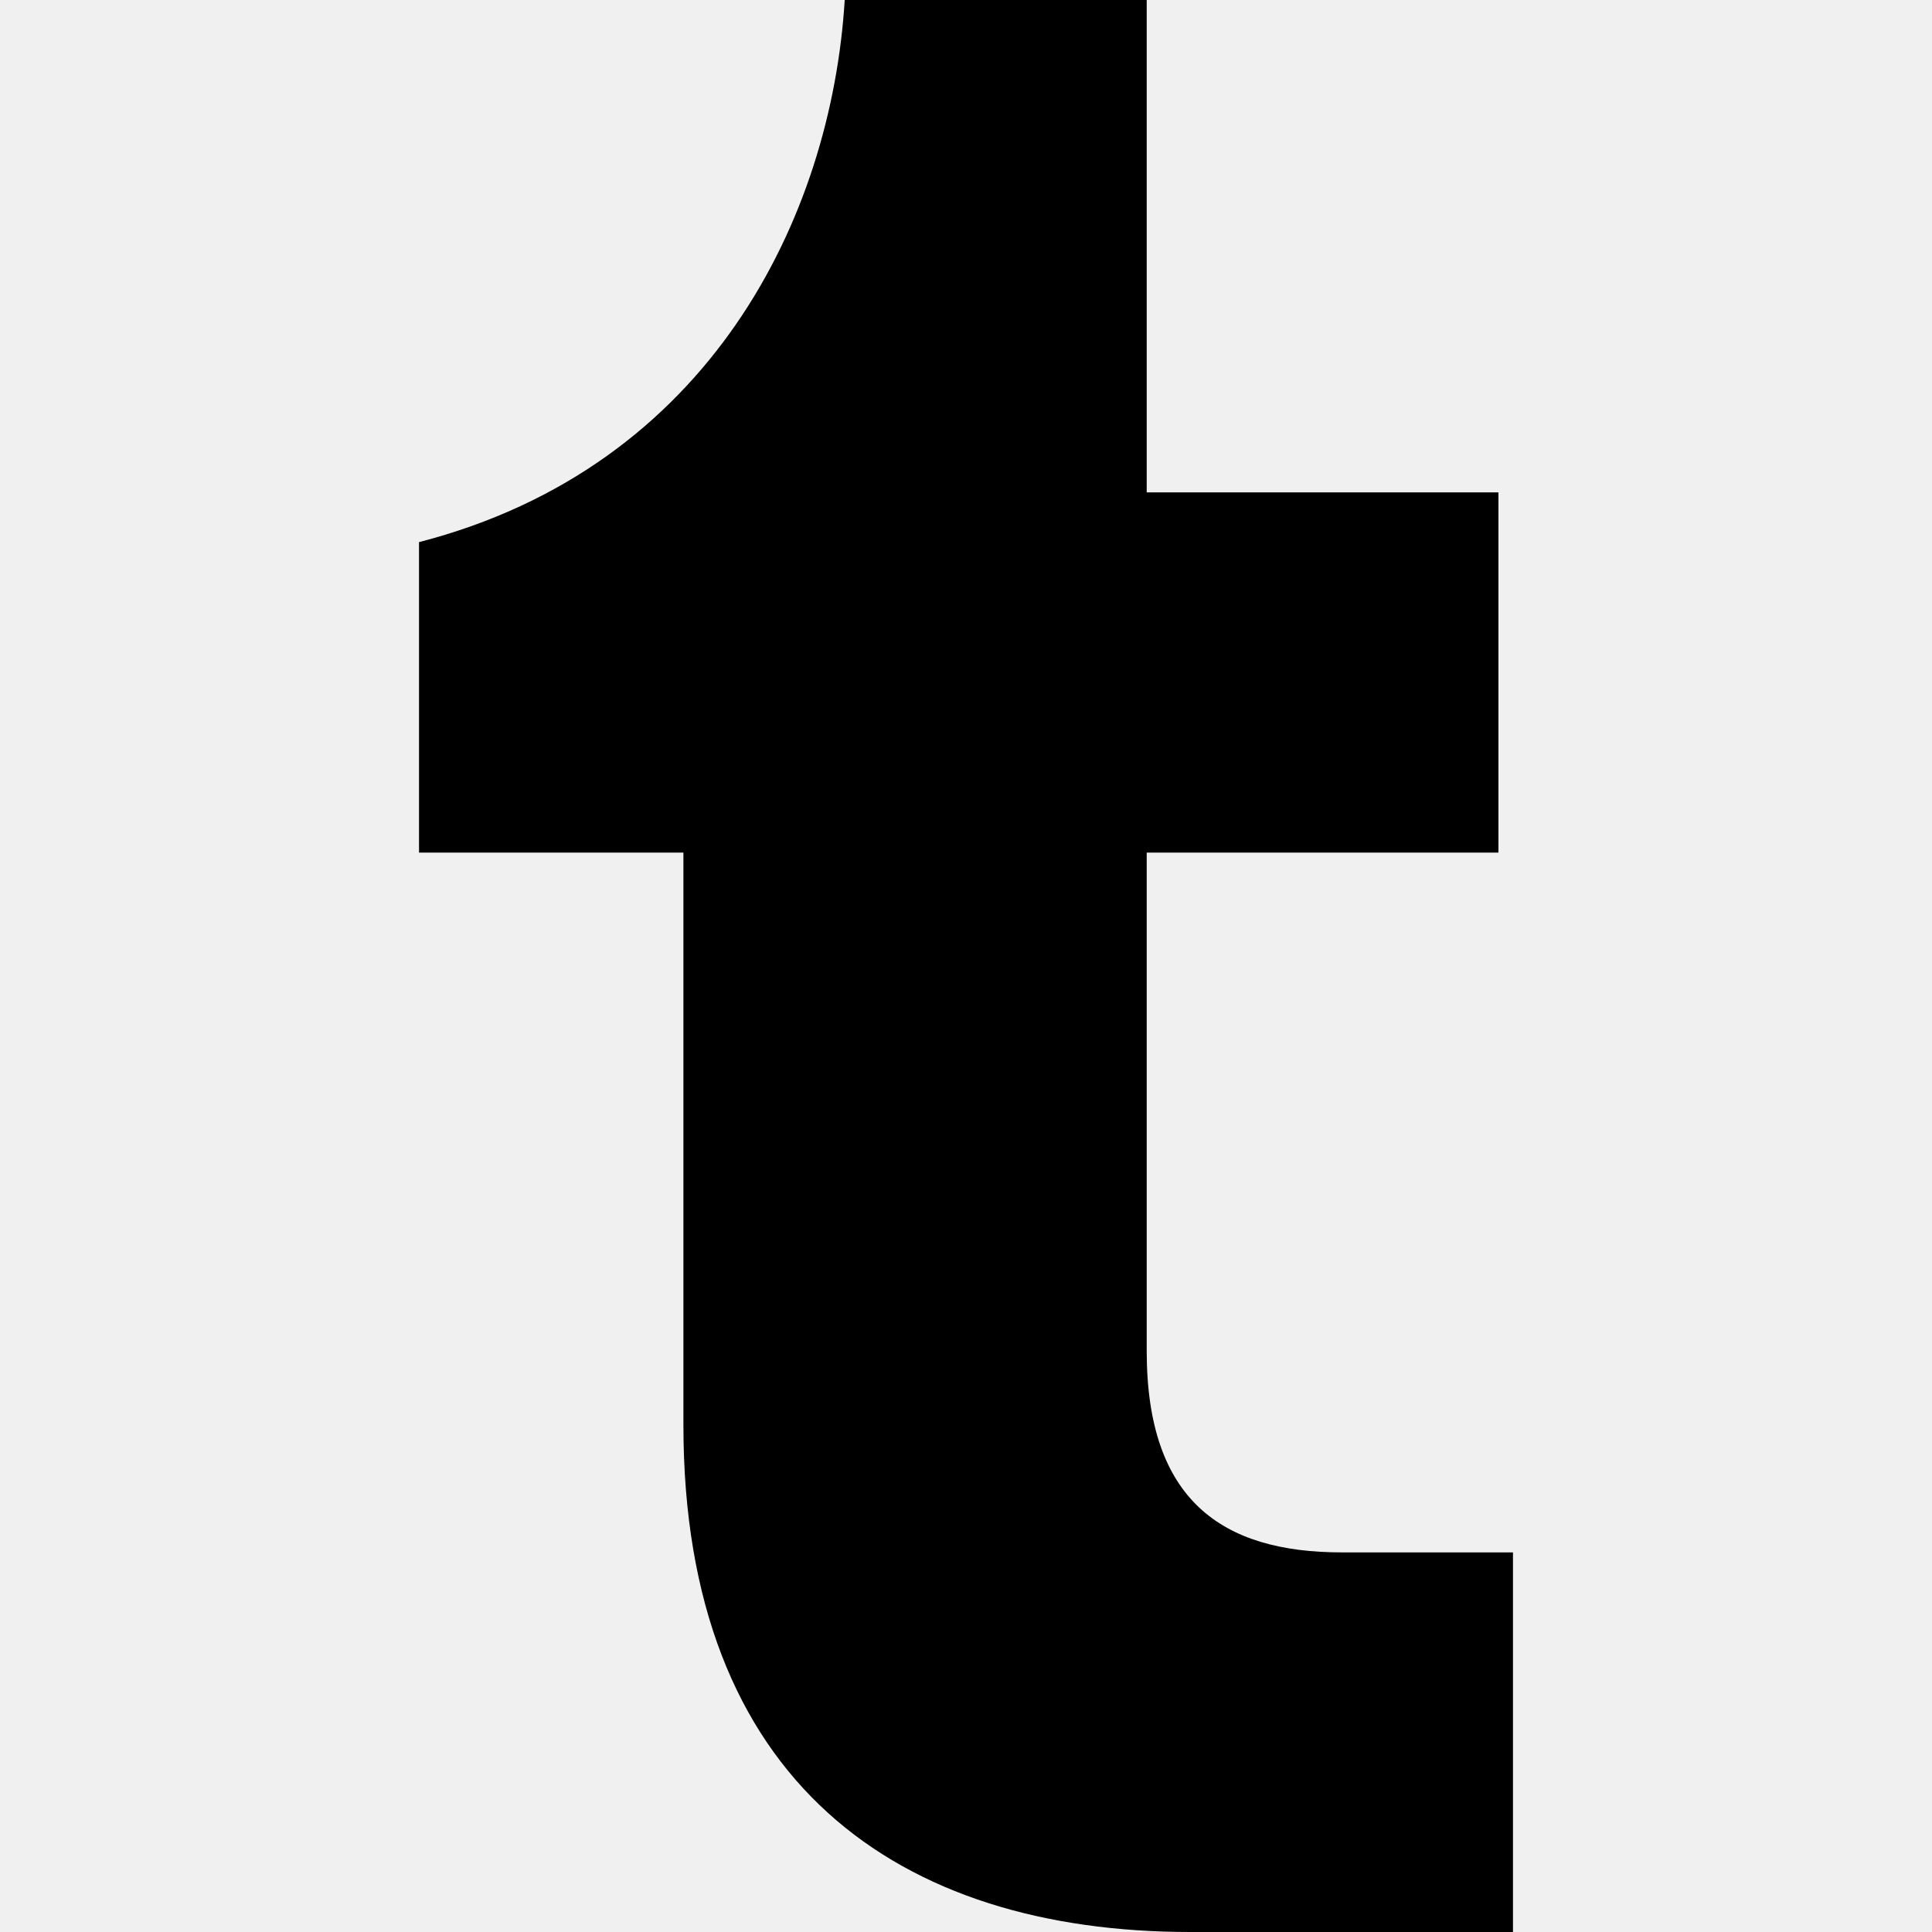
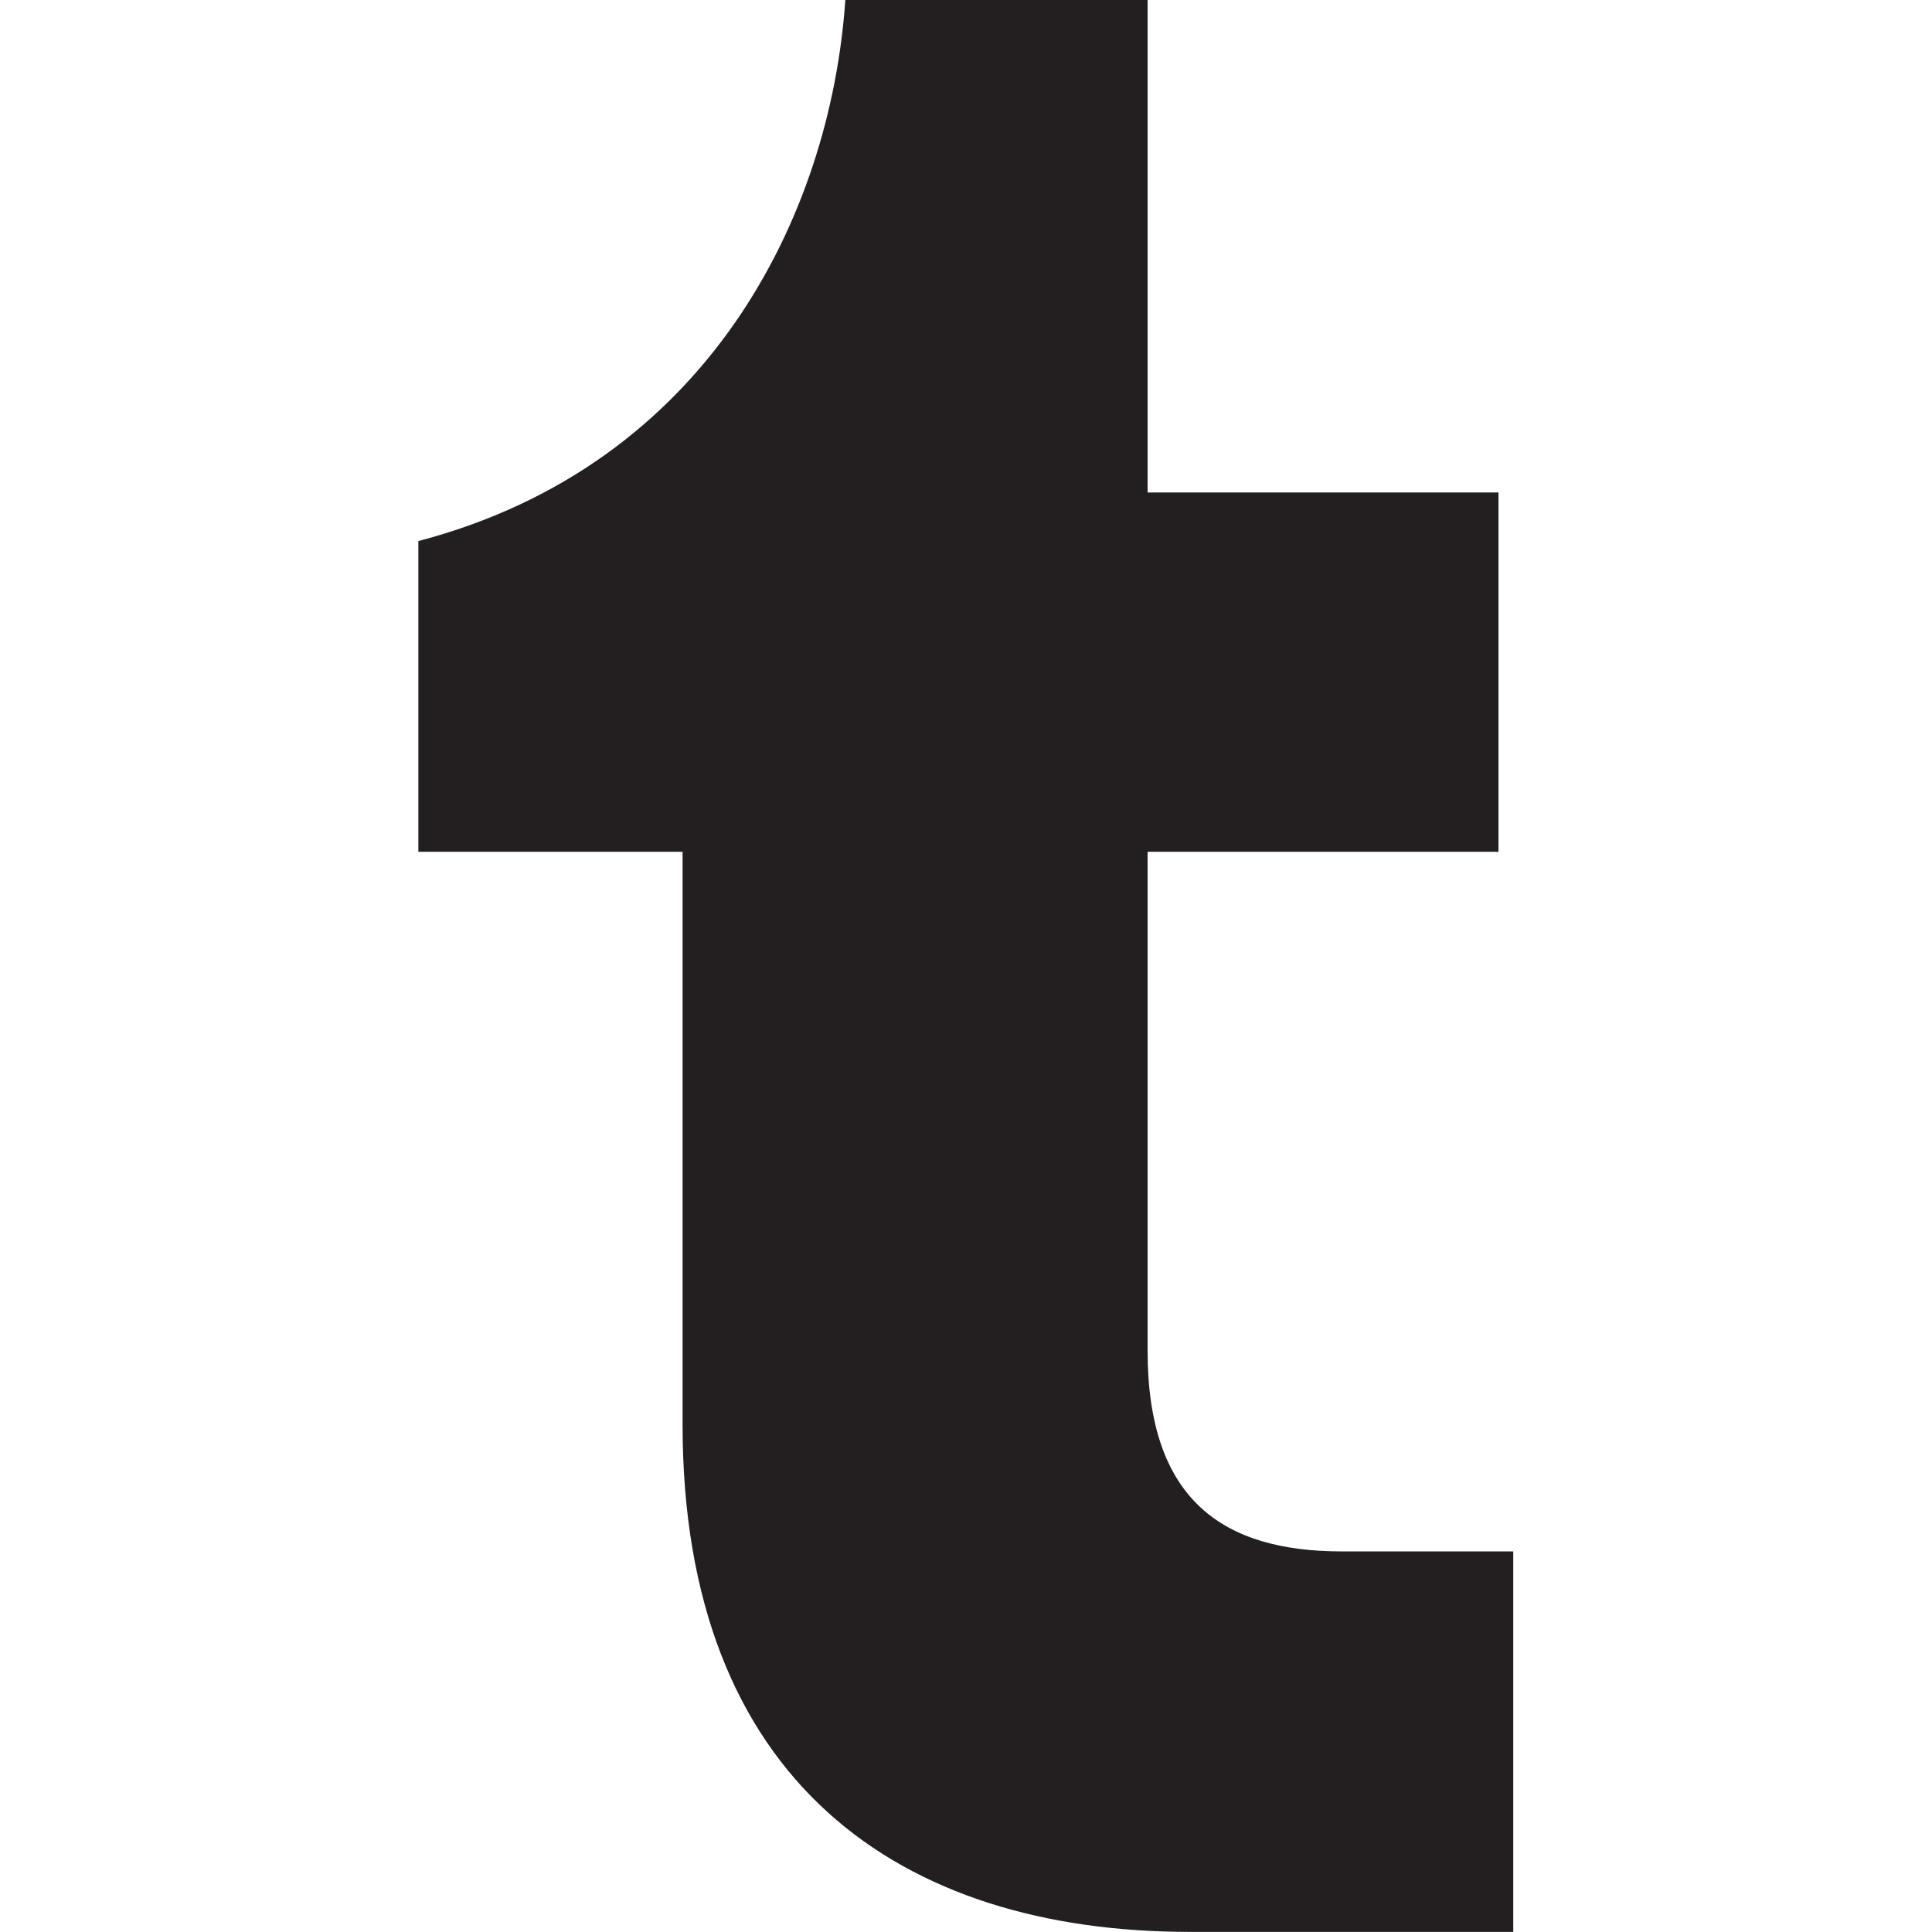
- <svg xmlns="http://www.w3.org/2000/svg" version="1.1" id="Layer_1" x="0px" y="0px" width="16" height="16" viewBox="0 0 90.2 159.3" style="enable-background:new 0 0 90.2 159.3;" xml:space="preserve">
-   <defs id="defs95" />
+ <svg xmlns="http://www.w3.org/2000/svg" width="16" height="16" viewBox="0 0 1.377 2.429" version="1.1" id="svg85" xml:space="preserve">
+   <defs id="defs82" />
+   <g id="layer1" transform="translate(-108.8666,-102.5589)">
+     <g id="g560" transform="matrix(0.0265746,0,0,0.0265746,117.3492,82.49768)">
+       <text transform="translate(-696.6951,-356.281)" class="st0" style="font-size:45.816px;font-family:MyriadPro-Regular" id="text4">Black #000000</text>
+       <text transform="translate(-1587.354,-356.281)" id="text14">
+         <tspan x="0" y="0" class="st0" style="font-size:45.816px;font-family:MyriadPro-Regular" id="tspan6">Notes:</tspan>
+         <tspan x="0" y="110" class="st0" style="font-size:45.816px;font-family:MyriadPro-Regular" id="tspan8">Always use the full wordmark</tspan>
+         <tspan x="0" y="164.9" class="st0" style="font-size:45.816px;font-family:MyriadPro-Regular" id="tspan10">unless you’re explicitly speaking to</tspan>
+         <tspan x="0" y="219.9" class="st0" style="font-size:45.816px;font-family:MyriadPro-Regular" id="tspan12">or marketing the iOS or Android app</tspan>
+       </text>
+       <text transform="translate(-691.9711,189.9763)" class="st0" style="font-size:21.804px;font-family:MyriadPro-Regular" id="text16">iOS icon</text>
+       <text transform="translate(-696.6951,-111.0251)" class="st0" style="font-size:21.804px;font-family:MyriadPro-Regular" id="text18">Wordmark (always use full word)</text>
+       <text transform="translate(-369.3826,189.9763)" class="st0" style="font-size:21.804px;font-family:MyriadPro-Regular" id="text20">Android Icon</text>
+       <text transform="translate(-2.538842e-4,189.9763)" class="st0" style="font-size:21.804px;font-family:MyriadPro-Regular" id="text22">t icon</text>
+       <text transform="translate(-696.6951,363.683)" class="st0" style="font-size:45.816px;font-family:MyriadPro-Regular" id="text24">White #000000</text>
+       <text transform="translate(-691.9711,909.9404)" class="st0" style="font-size:21.804px;font-family:MyriadPro-Regular" id="text26">iOS icon</text>
+       <text transform="translate(-696.6951,608.9389)" class="st0" style="font-size:21.804px;font-family:MyriadPro-Regular" id="text28">Wordmark (always use full word)</text>
+       <text transform="translate(-369.3826,909.9404)" class="st0" style="font-size:21.804px;font-family:MyriadPro-Regular" id="text30">Android Icon</text>
+       <text transform="translate(-2.538842e-4,909.9404)" class="st0" style="font-size:21.804px;font-family:MyriadPro-Regular" id="text32">t icon</text>
+       <text transform="translate(239.2582,-356.281)" class="st0" style="font-size:45.816px;font-family:MyriadPro-Regular" id="text34">Blue #001935</text>
+       <text transform="translate(243.9822,189.9763)" class="st0" style="font-size:21.804px;font-family:MyriadPro-Regular" id="text36">iOS icon</text>
+       <text transform="translate(239.2582,-111.0251)" class="st0" style="font-size:21.804px;font-family:MyriadPro-Regular" id="text38">Wordmark (always use full word)</text>
+       <text transform="translate(566.5707,189.9763)" class="st0" style="font-size:21.804px;font-family:MyriadPro-Regular" id="text40">Android Icon</text>
+       <text transform="translate(935.953,189.9763)" class="st0" style="font-size:21.804px;font-family:MyriadPro-Regular" id="text42">t icon</text>
+       <path class="st1" d="m 302.9,-147.5 c -24,0 -41.8,-12.3 -41.8,-41.8 v -47.2 h -21.8 v -25.6 c 24,-6.2 34,-26.8 35.1,-44.7 h 24.9 v 40.6 h 29 v 29.7 h -29 v 41.1 c 0,12.3 6.2,16.6 16.1,16.6 h 14.1 v 31.3 z m 89,1.4 c 13.6,0 29.3,-5.9 37.8,-16.4 v 15 h 44.8 V -173 h -11.4 v -93.3 H 409 v 25.9 h 15.4 v 44.9 c 0,3.6 -3,18.7 -23.3,18.7 -13,0 -15.4,-7.8 -15.4,-17.7 v -71.8 h -39.9 v 73.4 c 0,18.3 8.3,46.8 46.1,46.8 z m 96.9,-1.4 h 65.6 V -173 H 541 v -44.4 c 0,-6.5 5.5,-19.7 22.4,-19.7 13.6,0 16.4,8.3 16.4,18.1 v 46 h -13.2 v 25.5 h 65.1 V -173 H 618 v -44.4 c 0,-6.5 5,-19.7 21.9,-19.7 13.7,0 17.1,8.3 17.1,18.1 v 46 h -13 v 25.5 h 64.8 V -173 h -13.3 v -41.5 c 0,-24.4 -9.2,-53.2 -45.6,-53.2 -18,0 -32.7,8.5 -38.9,19 -7.8,-11.9 -19.7,-19 -37.4,-19 -14.1,0 -29.5,6 -37.8,17.4 v -16 h -49.2 v 25.9 h 15.9 V -173 H 489 v 25.5 z m 303,1.4 c 33.2,0 51,-24.9 51,-62.2 0,-35.8 -16.6,-59.3 -50.3,-59.3 -11.9,0 -23.7,4.5 -30.9,10 v -49.2 h -54.8 v 25.7 h 15.9 v 133.6 h 36.5 V -158 c 9.4,7.8 20.5,11.9 32.6,11.9 z m -8.3,-29 c -11.6,0 -23,-7.4 -23,-30.6 0,-28 13.5,-33 22.8,-33 10.8,0 20.4,8.8 20.4,30.5 0,31.4 -14.1,32.4 -20.2,33.1 z m 66.5,27.6 h 66 V -173 h -14 v -133.9 h -54.4 v 25.7 h 15.9 V -173 H 850 Z m 80.4,0 h 64.9 V -173 H 982 v -33.2 c 0,-22.6 15.9,-27.5 28,-27.5 h 16.1 v -34 h -13 c -14.7,0 -28.3,7.1 -34.4,18.5 v -17.2 h -49.4 v 25.9 h 14.3 v 67.4 h -13.1 v 25.6 z" id="path44" />
+       <path class="st1" d="m 999.6,159.3 c -24,0 -41.8,-12.3 -41.8,-41.8 V 70.3 H 936 V 44.7 C 960,38.5 970,17.9 971.1,0 H 996 v 40.6 h 29 v 29.7 h -29 v 41.1 c 0,12.3 6.2,16.6 16.1,16.6 h 14.1 v 31.3 z" id="path46" />
+       <g id="g52">
+         <path class="st1" d="m 645.1,1.3 c -43.4,0 -78.6,35.1 -78.6,78.3 0,43.2 35.1,78.5 78.6,78.5 43.2,0 78.3,-35.3 78.3,-78.5 C 723.5,36.2 688.3,1.3 645.1,1.3 Z" id="path48" />
+         <path class="st0" d="m 651.2,97.3 c 0,7.1 3.6,9.5 9.2,9.5 h 8.1 v 18 h -15.3 c -13.7,0 -24,-7.1 -24,-24 V 73.7 H 616.7 V 59 c 13.7,-3.6 19.5,-15.4 20.2,-25.6 h 14.3 v 23.3 h 16.6 v 17 h -16.6 v 23.6" id="path50" />
+       </g>
+       <g id="g58">
+         <path class="st1" d="m 359.9,7.3 h -87 C 257,7.3 244,20.3 244,36.2 v 87 c 0,15.9 13,28.9 28.9,28.9 h 87 c 15.9,0 28.9,-13 28.9,-28.9 v -87 c 0,-15.9 -13,-28.9 -28.9,-28.9 z" id="path54" />
+         <path class="st0" d="M 341.3,124.8 H 326 c -13.7,0 -24,-7.1 -24,-24 V 73.7 H 289.5 V 59 C 303.2,55.4 309,43.6 309.7,33.4 H 324 v 23.3 h 16.6 v 17 H 324 v 23.6 c 0,7.1 3.6,9.5 9.2,9.5 h 8.1 z" id="path56" />
+       </g>
+       <path class="st0" d="m -633.1,573.9 c -24,0 -41.8,-12.3 -41.8,-41.8 v -47.2 h -21.8 v -25.6 c 24,-6.2 34,-26.8 35.1,-44.7 h 24.9 v 40.6 h 29 v 29.7 h -29 V 526 c 0,12.3 6.2,16.6 16.1,16.6 h 14.1 v 31.3 z m 89.1,1.4 c 13.6,0 29.3,-5.9 37.8,-16.4 v 15 h 44.8 v -25.5 h -11.4 V 455.1 H -527 V 481 h 15.4 v 45 c 0,3.6 -3,18.7 -23.3,18.7 -13,0 -15.4,-7.8 -15.4,-17.7 v -71.8 h -39.9 v 73.4 c 0.1,18.3 8.4,46.7 46.2,46.7 z m 96.9,-1.4 h 65.6 v -25.5 h -13.4 V 504 c 0,-6.5 5.5,-19.7 22.4,-19.7 13.6,0 16.4,8.3 16.4,18.1 v 46 h -13.2 v 25.5 h 65.1 V 548.4 H -318 V 504 c 0,-6.5 5,-19.7 21.9,-19.7 13.7,0 17.1,8.3 17.1,18.1 v 46 h -13 v 25.5 h 64.8 v -25.5 h -13.3 V 507 c 0,-24.4 -9.2,-53.2 -45.6,-53.2 -18,0 -32.7,8.5 -38.9,19 -7.8,-11.9 -19.7,-19 -37.4,-19 -14.1,0 -29.5,6 -37.8,17.4 v -16 h -49.2 v 25.9 h 15.9 v 67.4 H -447 v 25.4 z m 303,1.4 c 33.2,0 51,-24.9 51,-62.2 0,-35.8 -16.6,-59.3 -50.3,-59.3 -11.9,0 -23.7,4.5 -30.9,10 v -49.2 h -54.8 v 25.7 h 15.9 v 133.6 h 36.5 v -10.5 c 9.3,7.9 20.5,11.9 32.6,11.9 z m -8.3,-28.9 c -11.6,0 -23,-7.4 -23,-30.6 0,-28 13.5,-33 22.8,-33 10.8,0 20.4,8.8 20.4,30.5 -0.1,31.4 -14.1,32.4 -20.2,33.1 z m 66.5,27.5 h 66 V 548.4 H -34 V 414.6 h -54.4 v 25.7 h 15.9 V 548.5 H -86 v 25.4 z m 80.4,0 H 59.4 V 548.4 H 46.1 v -33.2 c 0,-22.6 15.9,-27.5 28,-27.5 h 16.1 v -34 h -13 c -14.7,0 -28.3,7.1 -34.4,18.5 V 455 H -6.7 v 25.9 H 7.6 v 67.4 H -5.5 Z" id="path60" />
+       <path class="st0" d="m 63.6,880.8 c -24,0 -41.8,-12.3 -41.8,-41.8 V 791.8 H 0 V 766.2 C 24,760 34,739.4 35.1,721.5 H 60 V 762 h 29 v 29.7 H 60 v 41.1 c 0,12.3 6.2,16.6 16.1,16.6 h 14.1 v 31.3 H 63.6 Z" id="path62" />
+       <g id="g68">
+         <path class="st0" d="m -290.8,722.7 c -43.4,0 -78.6,35.1 -78.6,78.3 0,43.2 35.1,78.5 78.6,78.5 43.2,0 78.3,-35.3 78.3,-78.5 0,-43.4 -35.1,-78.3 -78.3,-78.3 z" id="path64" />
+         <path class="st2" d="m -284.7,818.8 c 0,7.1 3.6,9.5 9.2,9.5 h 8.1 v 18 h -15.3 c -13.7,0 -24,-7.1 -24,-24 v -27.1 h -12.5 v -14.7 c 13.7,-3.6 19.5,-15.4 20.2,-25.6 h 14.3 v 23.3 h 16.6 v 17 h -16.6 v 23.6" id="path66" />
+       </g>
+       <g id="g74">
+         <path class="st0" d="m -576.1,728.7 h -87 c -15.9,0 -28.9,13 -28.9,28.9 v 87 c 0,15.9 13,28.9 28.9,28.9 h 87 c 15.9,0 28.9,-13 28.9,-28.9 v -87 c 0.1,-15.9 -13,-28.9 -28.9,-28.9 z" id="path70" />
+         <path class="st2" d="m -594.6,846.2 h -15.3 c -13.7,0 -24,-7.1 -24,-24 v -27.1 h -12.5 v -14.7 c 13.7,-3.6 19.5,-15.4 20.2,-25.6 h 14.3 v 23.3 h 16.6 v 17 h -16.6 v 23.6 c 0,7.1 3.6,9.5 9.2,9.5 h 8.1 z" id="path72" />
+       </g>
+       <path d="m -633.1,-147.5 c -24,0 -41.8,-12.3 -41.8,-41.8 v -47.2 h -21.8 v -25.6 c 24,-6.2 34,-26.8 35.1,-44.7 h 24.9 v 40.6 h 29 v 29.7 h -29 v 41.1 c 0,12.3 6.2,16.6 16.1,16.6 h 14.1 v 31.3 z m 89.1,1.4 c 13.6,0 29.3,-5.9 37.8,-16.4 v 15 h 44.8 V -173 h -11.4 v -93.3 H -527 v 25.9 h 15.4 v 44.9 c 0,3.6 -3,18.7 -23.3,18.7 -13,0 -15.4,-7.8 -15.4,-17.7 v -71.8 h -39.9 v 73.4 c 0.1,18.3 8.4,46.8 46.2,46.8 z m 96.9,-1.4 h 65.6 V -173 h -13.4 v -44.4 c 0,-6.5 5.5,-19.7 22.4,-19.7 13.6,0 16.4,8.3 16.4,18.1 v 46 h -13.2 v 25.5 h 65.1 V -173 H -318 v -44.4 c 0,-6.5 5,-19.7 21.9,-19.7 13.7,0 17.1,8.3 17.1,18.1 v 46 h -13 v 25.5 h 64.8 V -173 h -13.3 v -41.5 c 0,-24.4 -9.2,-53.2 -45.6,-53.2 -18,0 -32.7,8.5 -38.9,19 -7.8,-11.9 -19.7,-19 -37.4,-19 -14.1,0 -29.5,6 -37.8,17.4 v -16 h -49.2 v 25.9 h 15.9 V -173 H -447 v 25.5 z m 303,1.4 c 33.2,0 51,-24.9 51,-62.2 0,-35.8 -16.6,-59.3 -50.3,-59.3 -11.9,0 -23.7,4.5 -30.9,10 v -49.2 h -54.8 v 25.7 h 15.9 v 133.6 h 36.5 V -158 c 9.3,7.8 20.5,11.9 32.6,11.9 z m -8.3,-29 c -11.6,0 -23,-7.4 -23,-30.6 0,-28 13.5,-33 22.8,-33 10.8,0 20.4,8.8 20.4,30.5 -0.1,31.4 -14.1,32.4 -20.2,33.1 z m 66.5,27.6 h 66 V -173 H -34 v -133.9 h -54.4 v 25.7 h 15.9 V -173 H -86 v 25.5 z m 80.4,0 H 59.4 V -173 H 46.1 v -33.2 c 0,-22.6 15.9,-27.5 28,-27.5 h 16.1 v -34 h -13 c -14.7,0 -28.3,7.1 -34.4,18.5 v -17.2 H -6.7 v 25.9 H 7.6 v 67.4 H -5.5 Z" id="path76" />
+       <path d="m 63.6,159.3 c -24,0 -41.8,-12.3 -41.8,-41.8 V 70.3 H 0 V 44.7 C 24,38.5 34,17.9 35.1,0 H 60 V 40.6 H 89 V 70.3 H 60 v 41.1 c 0,12.3 6.2,16.6 16.1,16.6 h 14.1 v 31.3 z" id="path78" />
+       <g id="g84">
+         <path d="m -290.8,1.3 c -43.4,0 -78.6,35.1 -78.6,78.3 0,43.2 35.1,78.5 78.6,78.5 43.2,0 78.3,-35.3 78.3,-78.5 0,-43.4 -35.1,-78.3 -78.3,-78.3 z" id="path80" />
+         <path class="st0" d="m -284.7,97.3 c 0,7.1 3.6,9.5 9.2,9.5 h 8.1 v 18 h -15.3 c -13.7,0 -24,-7.1 -24,-24 V 73.7 h -12.5 V 59 c 13.7,-3.6 19.5,-15.4 20.2,-25.6 h 14.3 v 23.3 h 16.6 v 17 h -16.6 v 23.6" id="path82" />
+       </g>
+       <g id="g90">
+         <path d="m -576.1,7.3 h -87 c -15.9,0 -28.9,13 -28.9,28.9 v 87 c 0,15.9 13,28.9 28.9,28.9 h 87 c 15.9,0 28.9,-13 28.9,-28.9 v -87 c 0.1,-15.9 -13,-28.9 -28.9,-28.9 z" id="path86" />
+         <path class="st0" d="m -594.6,124.8 h -15.3 c -13.7,0 -24,-7.1 -24,-24 V 73.7 h -12.5 V 59 c 13.7,-3.6 19.5,-15.4 20.2,-25.6 h 14.3 v 23.3 h 16.6 v 17 h -16.6 v 23.6 c 0,7.1 3.6,9.5 9.2,9.5 h 8.1 z" id="path88" />
+       </g>
+     </g>
+   </g>
  <style type="text/css" id="style2">
	.st0{fill:#FFFFFF;}
	.st1{fill:#001935;}
	.st2{fill:#231F20;}
</style>
-   <text transform="matrix(1 0 0 1 -696.6951 -356.281)" class="st0" style="font-family:'MyriadPro-Regular'; font-size:45.816px;" id="text4">Black #000000</text>
-   <text transform="matrix(1 0 0 1 -1587.354 -356.281)" id="text14">
-     <tspan x="0" y="0" class="st0" style="font-family:'MyriadPro-Regular'; font-size:45.816px;" id="tspan6">Notes:</tspan>
-     <tspan x="0" y="110" class="st0" style="font-family:'MyriadPro-Regular'; font-size:45.816px;" id="tspan8">Always use the full wordmark</tspan>
-     <tspan x="0" y="164.9" class="st0" style="font-family:'MyriadPro-Regular'; font-size:45.816px;" id="tspan10">unless you’re explicitly speaking to </tspan>
-     <tspan x="0" y="219.9" class="st0" style="font-family:'MyriadPro-Regular'; font-size:45.816px;" id="tspan12">or marketing the iOS or Android app </tspan>
-   </text>
-   <text transform="matrix(1 0 0 1 -691.9711 189.9763)" class="st0" style="font-family:'MyriadPro-Regular'; font-size:21.804px;" id="text16">iOS icon</text>
-   <text transform="matrix(1 0 0 1 -696.6951 -111.0251)" class="st0" style="font-family:'MyriadPro-Regular'; font-size:21.804px;" id="text18">Wordmark (always use full word)</text>
-   <text transform="matrix(1 0 0 1 -369.3826 189.9763)" class="st0" style="font-family:'MyriadPro-Regular'; font-size:21.804px;" id="text20">Android Icon</text>
-   <text transform="matrix(1 0 0 1 -2.538842e-04 189.9763)" class="st0" style="font-family:'MyriadPro-Regular'; font-size:21.804px;" id="text22">t icon</text>
-   <text transform="matrix(1 0 0 1 -696.6951 363.683)" class="st0" style="font-family:'MyriadPro-Regular'; font-size:45.816px;" id="text24">White #000000</text>
-   <text transform="matrix(1 0 0 1 -691.9711 909.9404)" class="st0" style="font-family:'MyriadPro-Regular'; font-size:21.804px;" id="text26">iOS icon</text>
-   <text transform="matrix(1 0 0 1 -696.6951 608.9389)" class="st0" style="font-family:'MyriadPro-Regular'; font-size:21.804px;" id="text28">Wordmark (always use full word)</text>
-   <text transform="matrix(1 0 0 1 -369.3826 909.9404)" class="st0" style="font-family:'MyriadPro-Regular'; font-size:21.804px;" id="text30">Android Icon</text>
-   <text transform="matrix(1 0 0 1 -2.538842e-04 909.9404)" class="st0" style="font-family:'MyriadPro-Regular'; font-size:21.804px;" id="text32">t icon</text>
-   <text transform="matrix(1 0 0 1 239.2582 -356.281)" class="st0" style="font-family:'MyriadPro-Regular'; font-size:45.816px;" id="text34">Blue #001935</text>
-   <text transform="matrix(1 0 0 1 243.9822 189.9763)" class="st0" style="font-family:'MyriadPro-Regular'; font-size:21.804px;" id="text36">iOS icon</text>
-   <text transform="matrix(1 0 0 1 239.2582 -111.0251)" class="st0" style="font-family:'MyriadPro-Regular'; font-size:21.804px;" id="text38">Wordmark (always use full word)</text>
-   <text transform="matrix(1 0 0 1 566.5707 189.9763)" class="st0" style="font-family:'MyriadPro-Regular'; font-size:21.804px;" id="text40">Android Icon</text>
-   <text transform="matrix(1 0 0 1 935.953 189.9763)" class="st0" style="font-family:'MyriadPro-Regular'; font-size:21.804px;" id="text42">t icon</text>
-   <path class="st1" d="M302.9-147.5c-24,0-41.8-12.3-41.8-41.8v-47.2h-21.8v-25.6c24-6.2,34-26.8,35.1-44.7h24.9v40.6h29v29.7h-29  v41.1c0,12.3,6.2,16.6,16.1,16.6h14.1v31.3H302.9z M391.9-146.1c13.6,0,29.3-5.9,37.8-16.4v15h44.8V-173h-11.4v-93.3H409v25.9h15.4  v44.9c0,3.6-3,18.7-23.3,18.7c-13,0-15.4-7.8-15.4-17.7v-71.8h-39.9v73.4C345.8-174.6,354.1-146.1,391.9-146.1z M488.8-147.5h65.6  V-173H541v-44.4c0-6.5,5.5-19.7,22.4-19.7c13.6,0,16.4,8.3,16.4,18.1v46h-13.2v25.5h65.1V-173H618v-44.4c0-6.5,5-19.7,21.9-19.7  c13.7,0,17.1,8.3,17.1,18.1v46h-13v25.5h64.8V-173h-13.3v-41.5c0-24.4-9.2-53.2-45.6-53.2c-18,0-32.7,8.5-38.9,19  c-7.8-11.9-19.7-19-37.4-19c-14.1,0-29.5,6-37.8,17.4v-16h-49.2v25.9h15.9v67.4h-13.5V-147.5z M791.8-146.1c33.2,0,51-24.9,51-62.2  c0-35.8-16.6-59.3-50.3-59.3c-11.9,0-23.7,4.5-30.9,10v-49.2h-54.8v25.7h15.9v133.6h36.5V-158C768.6-150.2,779.7-146.1,791.8-146.1z   M783.5-175.1c-11.6,0-23-7.4-23-30.6c0-28,13.5-33,22.8-33c10.8,0,20.4,8.8,20.4,30.5C803.7-176.8,789.6-175.8,783.5-175.1z   M850-147.5h66V-173H902v-133.9h-54.4v25.7h15.9V-173H850V-147.5z M930.4-147.5h64.9V-173H982v-33.2c0-22.6,15.9-27.5,28-27.5h16.1  v-34h-13c-14.7,0-28.3,7.1-34.4,18.5v-17.2h-49.4v25.9h14.3v67.4h-13.1V-147.5z" id="path44" />
-   <path class="st1" d="M999.6,159.3c-24,0-41.8-12.3-41.8-41.8V70.3H936V44.7c24-6.2,34-26.8,35.1-44.7H996v40.6h29v29.7h-29v41.1  c0,12.3,6.2,16.6,16.1,16.6h14.1v31.3H999.6z" id="path46" />
-   <g id="g52">
-     <path class="st1" d="M645.1,1.3c-43.4,0-78.6,35.1-78.6,78.3s35.1,78.5,78.6,78.5c43.2,0,78.3-35.3,78.3-78.5   C723.5,36.2,688.3,1.3,645.1,1.3z" id="path48" />
-     <path class="st0" d="M651.2,97.3c0,7.1,3.6,9.5,9.2,9.5h8.1v18h-15.3c-13.7,0-24-7.1-24-24V73.7h-12.5V59   c13.7-3.6,19.5-15.4,20.2-25.6h14.3v23.3h16.6v17h-16.6V97.3" id="path50" />
-   </g>
-   <g id="g58">
-     <path class="st1" d="M359.9,7.3h-87c-15.9,0-28.9,13-28.9,28.9v87c0,15.9,13,28.9,28.9,28.9h87c15.9,0,28.9-13,28.9-28.9v-87   C388.8,20.3,375.8,7.3,359.9,7.3z" id="path54" />
-     <path class="st0" d="M341.3,124.8h-15.3c-13.7,0-24-7.1-24-24V73.7h-12.5V59c13.7-3.6,19.5-15.4,20.2-25.6H324v23.3h16.6v17H324   v23.6c0,7.1,3.6,9.5,9.2,9.5h8.1V124.8z" id="path56" />
-   </g>
-   <path class="st0" d="M-633.1,573.9c-24,0-41.8-12.3-41.8-41.8v-47.2h-21.8v-25.6c24-6.2,34-26.8,35.1-44.7h24.9v40.6h29v29.7h-29  V526c0,12.3,6.2,16.6,16.1,16.6h14.1v31.3H-633.1z M-544,575.3c13.6,0,29.3-5.9,37.8-16.4v15h44.8v-25.5h-11.4v-93.3H-527v25.9h15.4  V526c0,3.6-3,18.7-23.3,18.7c-13,0-15.4-7.8-15.4-17.7v-71.8h-39.9v73.4C-590.1,546.9-581.8,575.3-544,575.3z M-447.1,573.9h65.6  v-25.5h-13.4v-44.4c0-6.5,5.5-19.7,22.4-19.7c13.6,0,16.4,8.3,16.4,18.1v46h-13.2v25.5h65.1v-25.5H-318v-44.4  c0-6.5,5-19.7,21.9-19.7c13.7,0,17.1,8.3,17.1,18.1v46h-13v25.5h64.8v-25.5h-13.3V507c0-24.4-9.2-53.2-45.6-53.2  c-18,0-32.7,8.5-38.9,19c-7.8-11.9-19.7-19-37.4-19c-14.1,0-29.5,6-37.8,17.4v-16h-49.2v25.9h15.9v67.4h-13.5V573.9z M-144.1,575.3  c33.2,0,51-24.9,51-62.2c0-35.8-16.6-59.3-50.3-59.3c-11.9,0-23.7,4.5-30.9,10v-49.2h-54.8v25.7h15.9v133.6h36.5v-10.5  C-167.4,571.3-156.2,575.3-144.1,575.3z M-152.4,546.4c-11.6,0-23-7.4-23-30.6c0-28,13.5-33,22.8-33c10.8,0,20.4,8.8,20.4,30.5  C-132.3,544.7-146.3,545.7-152.4,546.4z M-85.9,573.9h66v-25.5H-34V414.6h-54.4v25.7h15.9v108.2h-13.5V573.9z M-5.5,573.9h64.9  v-25.5H46.1v-33.2c0-22.6,15.9-27.5,28-27.5h16.1v-34h-13c-14.7,0-28.3,7.1-34.4,18.5v-17.2H-6.7v25.9H7.6v67.4H-5.5V573.9z" id="path60" />
-   <path class="st0" d="M63.6,880.8c-24,0-41.8-12.3-41.8-41.8v-47.2H0v-25.6c24-6.2,34-26.8,35.1-44.7H60V762h29v29.7H60v41.1  c0,12.3,6.2,16.6,16.1,16.6h14.1v31.3H63.6z" id="path62" />
-   <g id="g68">
-     <path class="st0" d="M-290.8,722.7c-43.4,0-78.6,35.1-78.6,78.3c0,43.2,35.1,78.5,78.6,78.5c43.2,0,78.3-35.3,78.3-78.5   C-212.5,757.6-247.6,722.7-290.8,722.7z" id="path64" />
-     <path class="st2" d="M-284.7,818.8c0,7.1,3.6,9.5,9.2,9.5h8.1v18h-15.3c-13.7,0-24-7.1-24-24v-27.1h-12.5v-14.7   c13.7-3.6,19.5-15.4,20.2-25.6h14.3v23.3h16.6v17h-16.6V818.8" id="path66" />
-   </g>
-   <g id="g74">
-     <path class="st0" d="M-576.1,728.7h-87c-15.9,0-28.9,13-28.9,28.9v87c0,15.9,13,28.9,28.9,28.9h87c15.9,0,28.9-13,28.9-28.9v-87   C-547.1,741.7-560.2,728.7-576.1,728.7z" id="path70" />
-     <path class="st2" d="M-594.6,846.2h-15.3c-13.7,0-24-7.1-24-24v-27.1h-12.5v-14.7c13.7-3.6,19.5-15.4,20.2-25.6h14.3v23.3h16.6v17   h-16.6v23.6c0,7.1,3.6,9.5,9.2,9.5h8.1V846.2z" id="path72" />
-   </g>
-   <path d="M-633.1-147.5c-24,0-41.8-12.3-41.8-41.8v-47.2h-21.8v-25.6c24-6.2,34-26.8,35.1-44.7h24.9v40.6h29v29.7h-29v41.1  c0,12.3,6.2,16.6,16.1,16.6h14.1v31.3H-633.1z M-544-146.1c13.6,0,29.3-5.9,37.8-16.4v15h44.8V-173h-11.4v-93.3H-527v25.9h15.4v44.9  c0,3.6-3,18.7-23.3,18.7c-13,0-15.4-7.8-15.4-17.7v-71.8h-39.9v73.4C-590.1-174.6-581.8-146.1-544-146.1z M-447.1-147.5h65.6V-173  h-13.4v-44.4c0-6.5,5.5-19.7,22.4-19.7c13.6,0,16.4,8.3,16.4,18.1v46h-13.2v25.5h65.1V-173H-318v-44.4c0-6.5,5-19.7,21.9-19.7  c13.7,0,17.1,8.3,17.1,18.1v46h-13v25.5h64.8V-173h-13.3v-41.5c0-24.4-9.2-53.2-45.6-53.2c-18,0-32.7,8.5-38.9,19  c-7.8-11.9-19.7-19-37.4-19c-14.1,0-29.5,6-37.8,17.4v-16h-49.2v25.9h15.9v67.4h-13.5V-147.5z M-144.1-146.1c33.2,0,51-24.9,51-62.2  c0-35.8-16.6-59.3-50.3-59.3c-11.9,0-23.7,4.5-30.9,10v-49.2h-54.8v25.7h15.9v133.6h36.5V-158C-167.4-150.2-156.2-146.1-144.1-146.1  z M-152.4-175.1c-11.6,0-23-7.4-23-30.6c0-28,13.5-33,22.8-33c10.8,0,20.4,8.8,20.4,30.5C-132.3-176.8-146.3-175.8-152.4-175.1z   M-85.9-147.5h66V-173H-34v-133.9h-54.4v25.7h15.9V-173h-13.5V-147.5z M-5.5-147.5h64.9V-173H46.1v-33.2c0-22.6,15.9-27.5,28-27.5  h16.1v-34h-13c-14.7,0-28.3,7.1-34.4,18.5v-17.2H-6.7v25.9H7.6v67.4H-5.5V-147.5z" id="path76" />
-   <path d="M63.6,159.3c-24,0-41.8-12.3-41.8-41.8V70.3H0V44.7C24,38.5,34,17.9,35.1,0H60v40.6h29v29.7H60v41.1  c0,12.3,6.2,16.6,16.1,16.6h14.1v31.3H63.6z" id="path78" />
-   <g id="g84">
-     <path d="M-290.8,1.3c-43.4,0-78.6,35.1-78.6,78.3s35.1,78.5,78.6,78.5c43.2,0,78.3-35.3,78.3-78.5C-212.5,36.2-247.6,1.3-290.8,1.3   z" id="path80" />
-     <path class="st0" d="M-284.7,97.3c0,7.1,3.6,9.5,9.2,9.5h8.1v18h-15.3c-13.7,0-24-7.1-24-24V73.7h-12.5V59   c13.7-3.6,19.5-15.4,20.2-25.6h14.3v23.3h16.6v17h-16.6V97.3" id="path82" />
-   </g>
-   <g id="g90">
-     <path d="M-576.1,7.3h-87c-15.9,0-28.9,13-28.9,28.9v87c0,15.9,13,28.9,28.9,28.9h87c15.9,0,28.9-13,28.9-28.9v-87   C-547.1,20.3-560.2,7.3-576.1,7.3z" id="path86" />
-     <path class="st0" d="M-594.6,124.8h-15.3c-13.7,0-24-7.1-24-24V73.7h-12.5V59c13.7-3.6,19.5-15.4,20.2-25.6h14.3v23.3h16.6v17   h-16.6v23.6c0,7.1,3.6,9.5,9.2,9.5h8.1V124.8z" id="path88" />
-   </g>
</svg>
